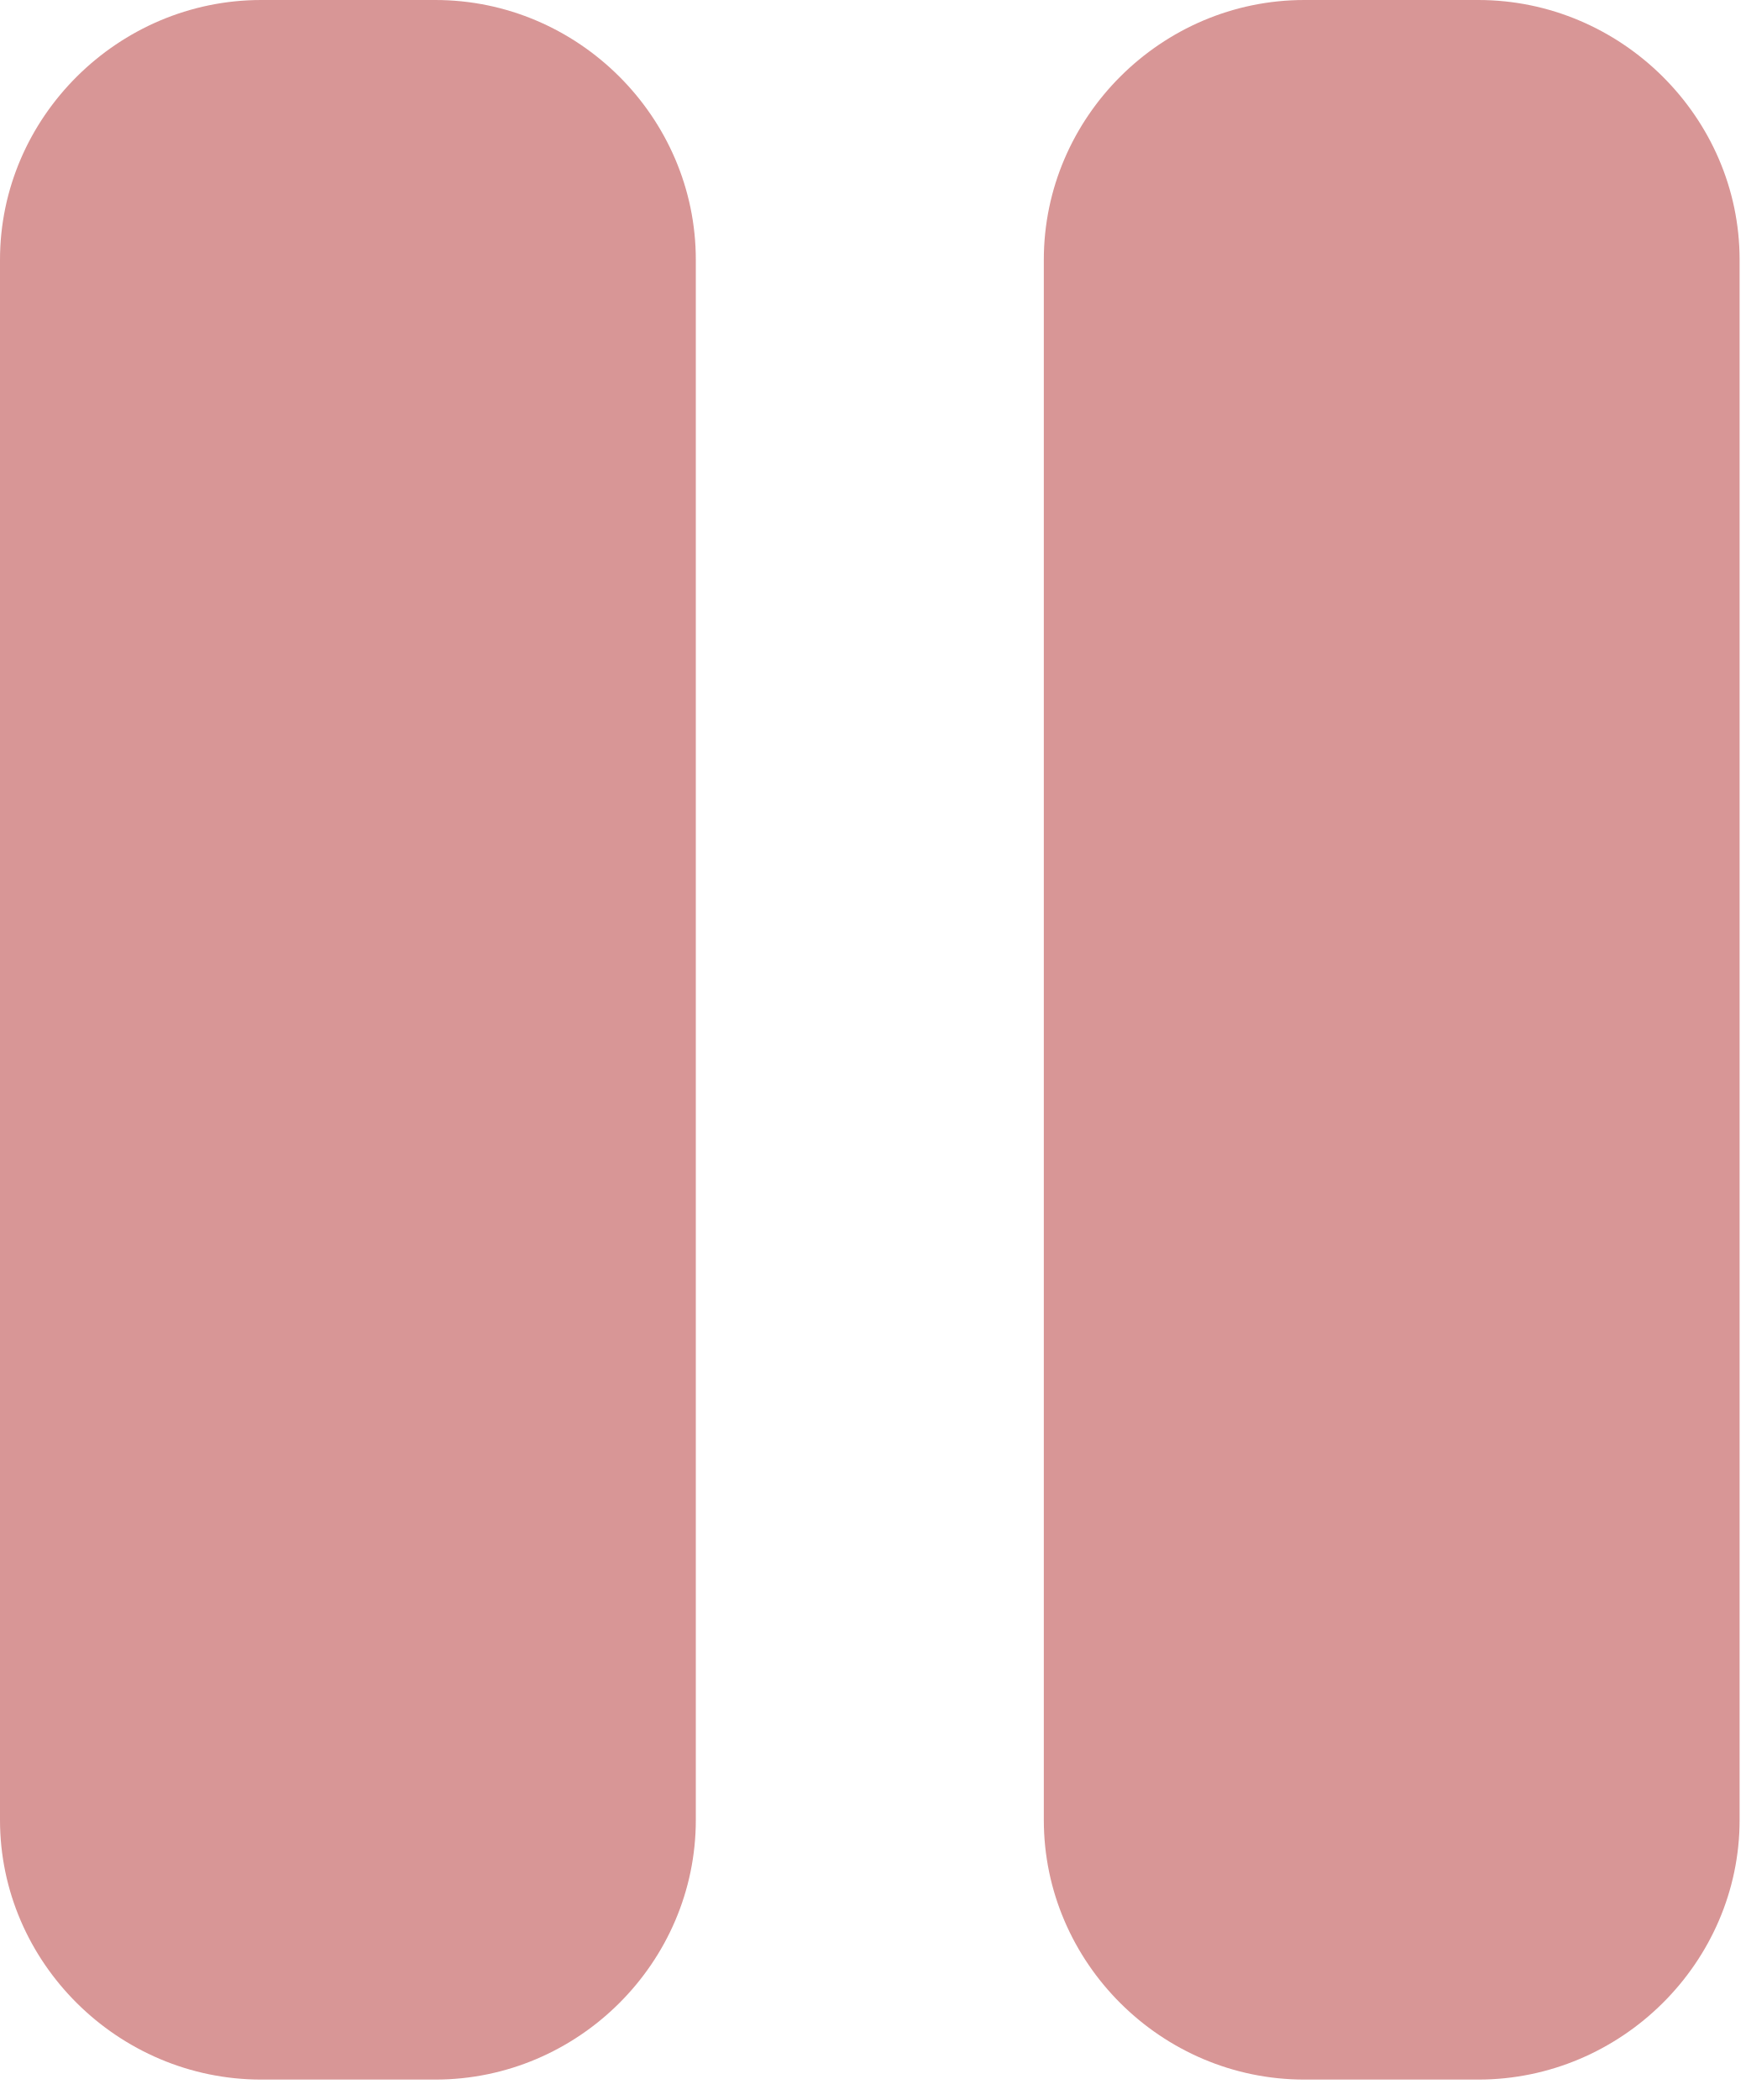
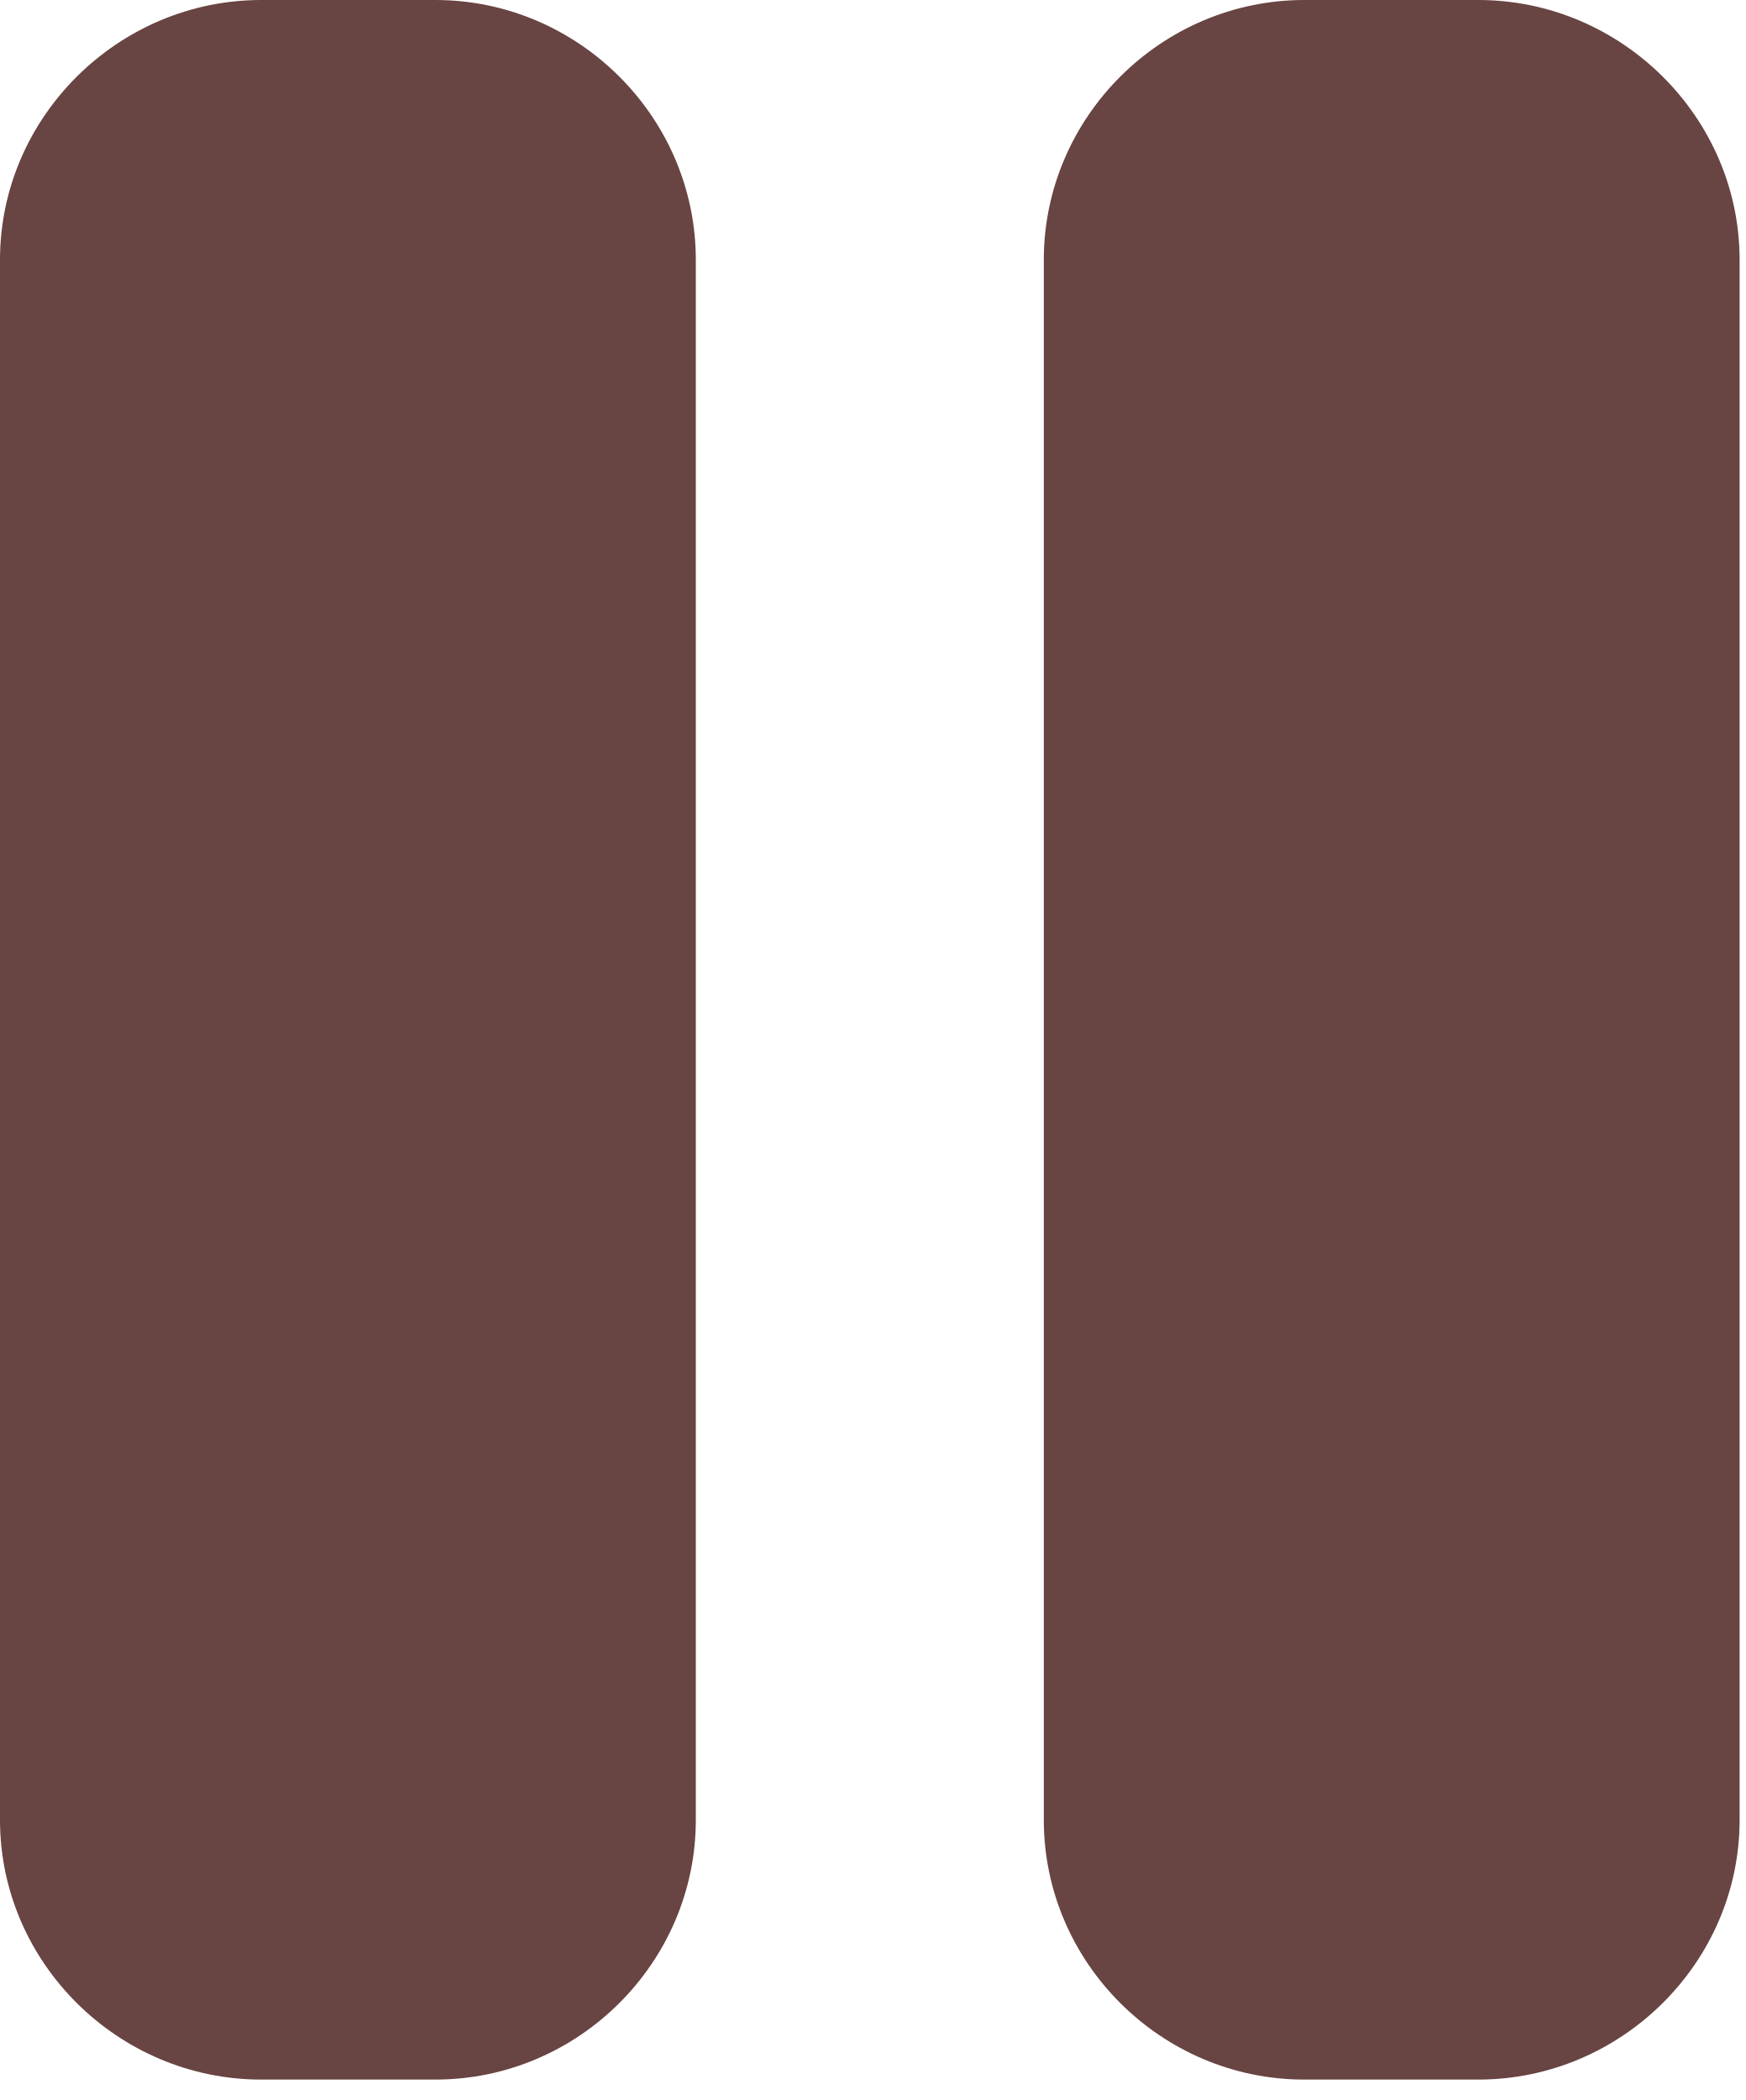
<svg xmlns="http://www.w3.org/2000/svg" width="69" height="83" viewBox="0 0 69 83" fill="none">
-   <path d="M51.563 0C45.909 0 41.264 4.635 41.264 10.268V71.932C41.264 77.565 45.909 82.193 51.563 82.193H58.438C64.091 82.193 68.77 77.565 68.77 71.932V10.268C68.77 4.635 64.091 0 58.438 0H51.563Z" fill="#d89696" />
-   <path d="M10.326 0C4.672 0 0 4.635 0 10.268V71.932C0 77.565 4.672 82.193 10.326 82.193H17.208C22.861 82.193 27.507 77.565 27.507 71.932V10.268C27.507 4.635 22.861 0 17.208 0H10.326Z" fill="#d89696" />
+   <path d="M51.563 0C45.909 0 41.264 4.635 41.264 10.268V71.932C41.264 77.565 45.909 82.193 51.563 82.193H58.438C64.091 82.193 68.77 77.565 68.77 71.932V10.268C68.77 4.635 64.091 0 58.438 0H51.563Z" fill="#684442" />
+   <path d="M10.326 0C4.672 0 0 4.635 0 10.268V71.932C0 77.565 4.672 82.193 10.326 82.193H17.208C22.861 82.193 27.507 77.565 27.507 71.932V10.268C27.507 4.635 22.861 0 17.208 0H10.326Z" fill="#684442" />
</svg>
